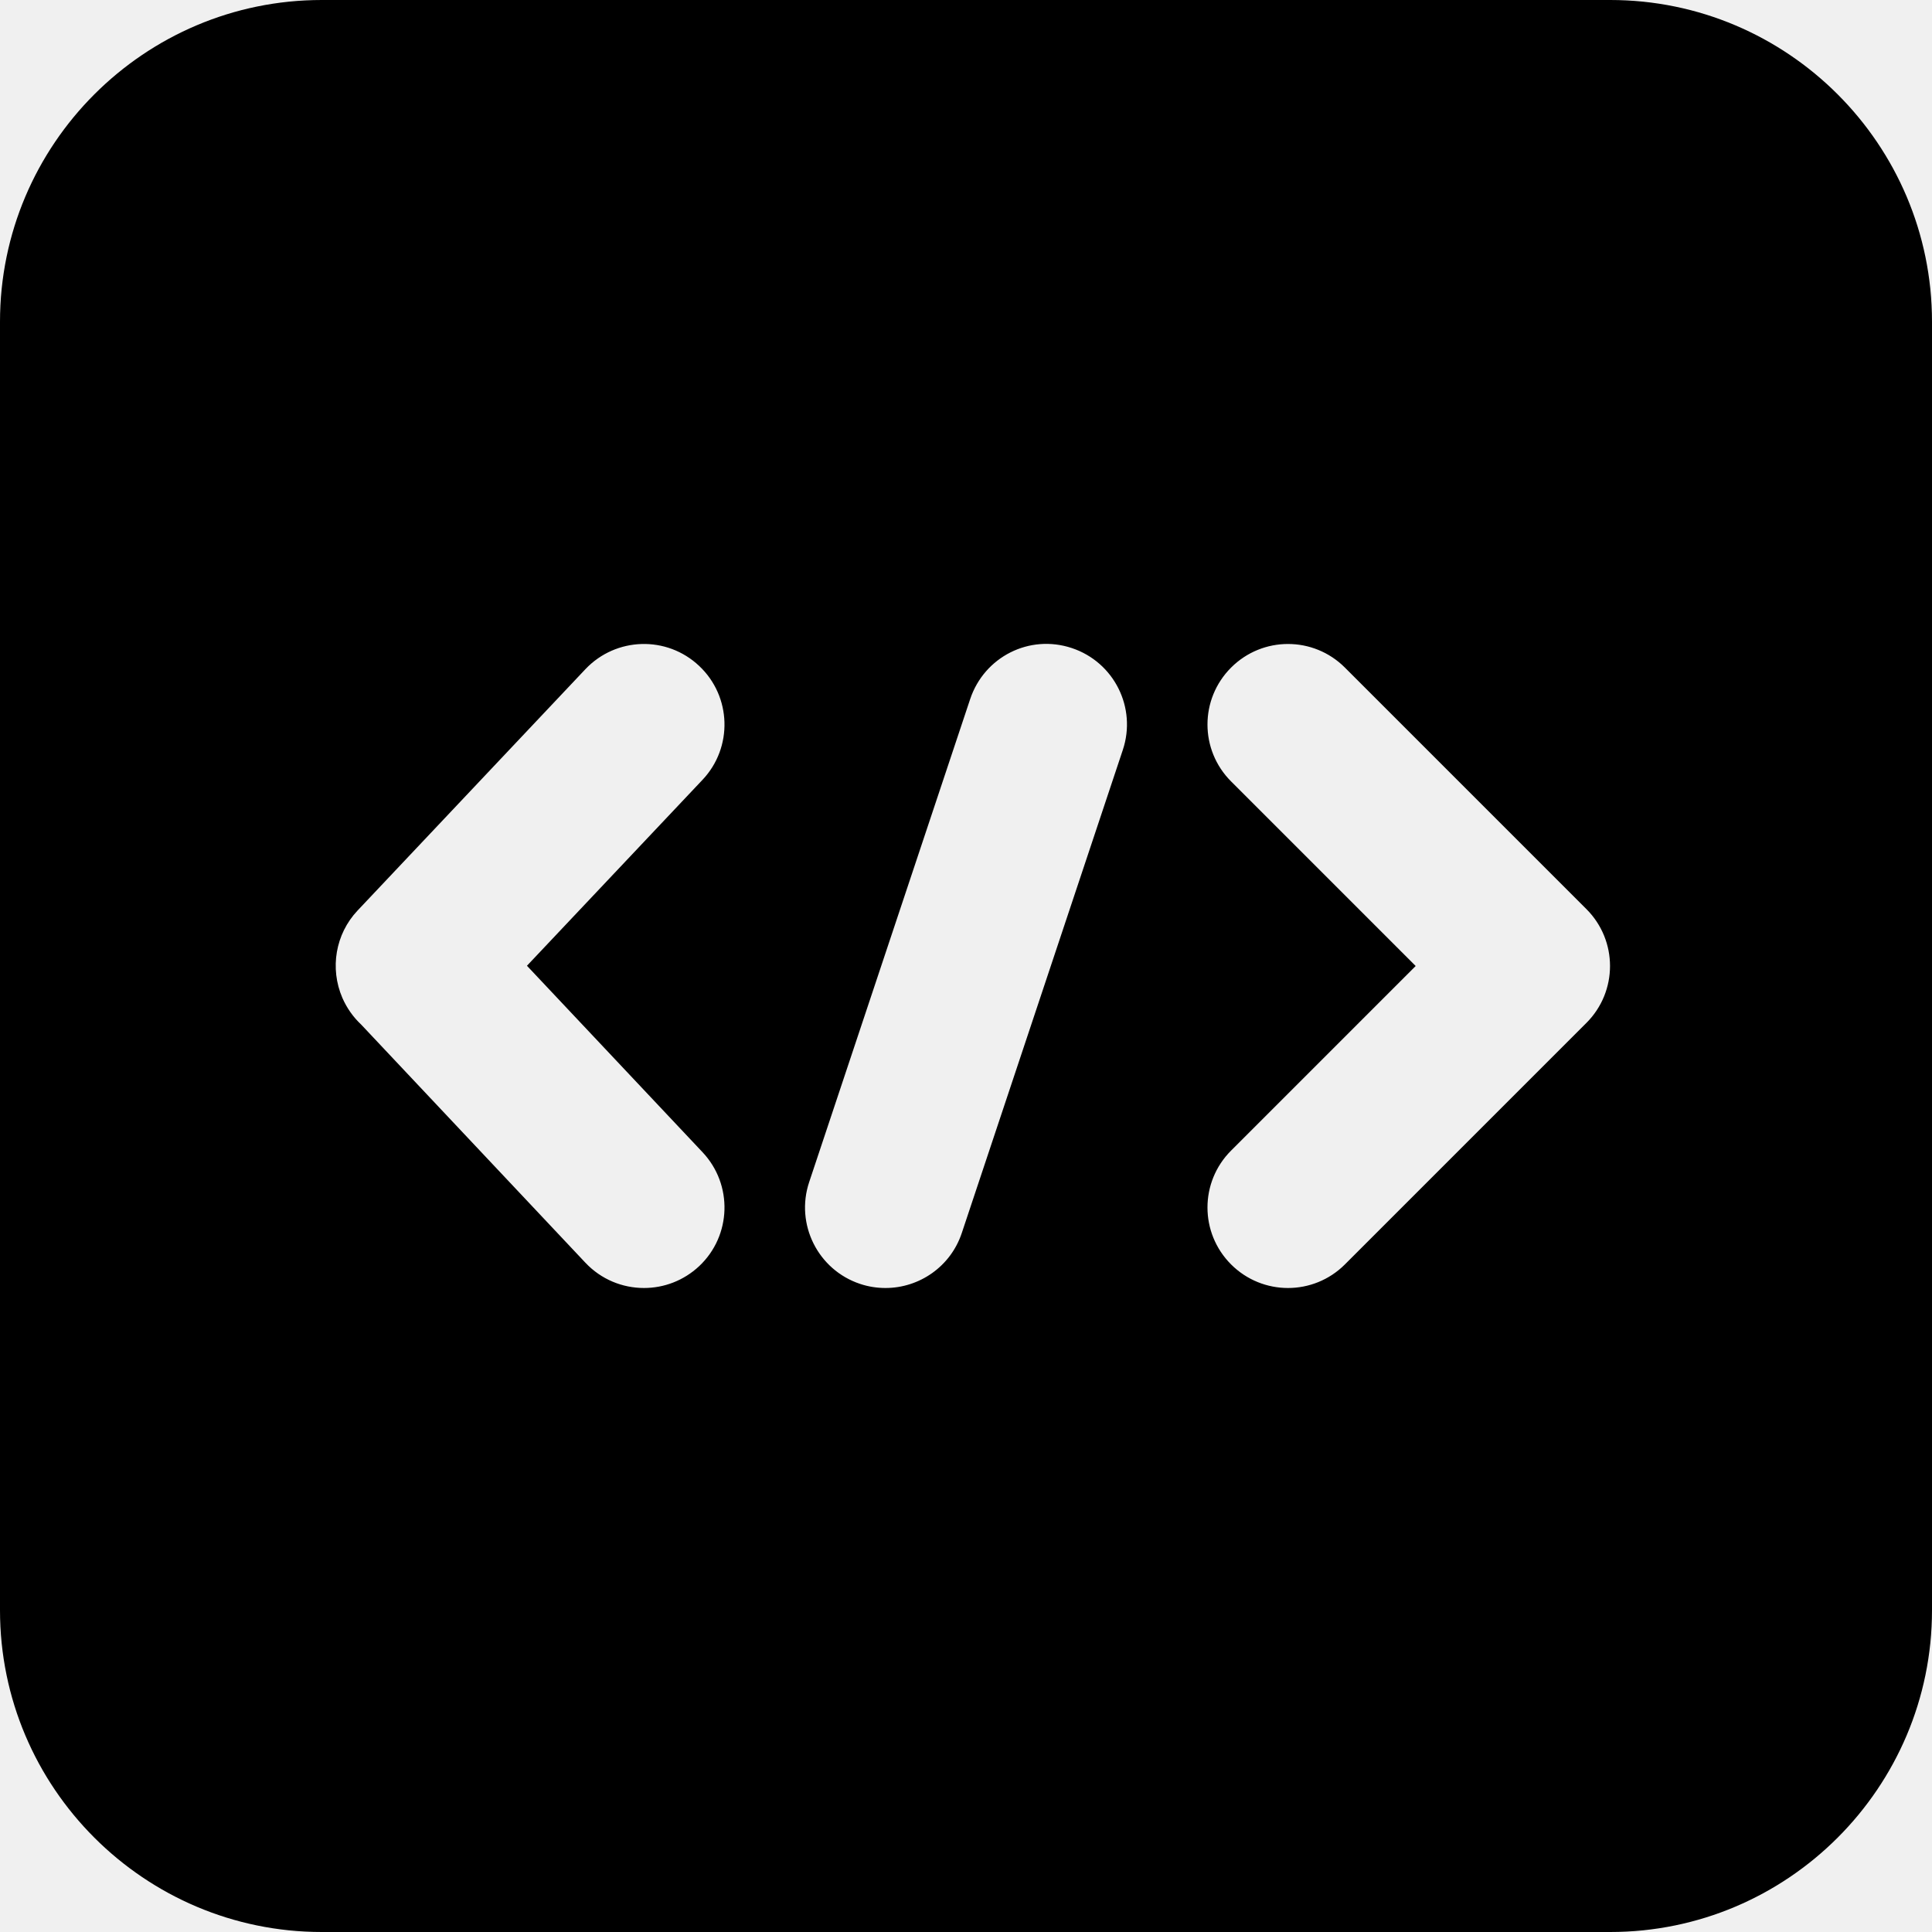
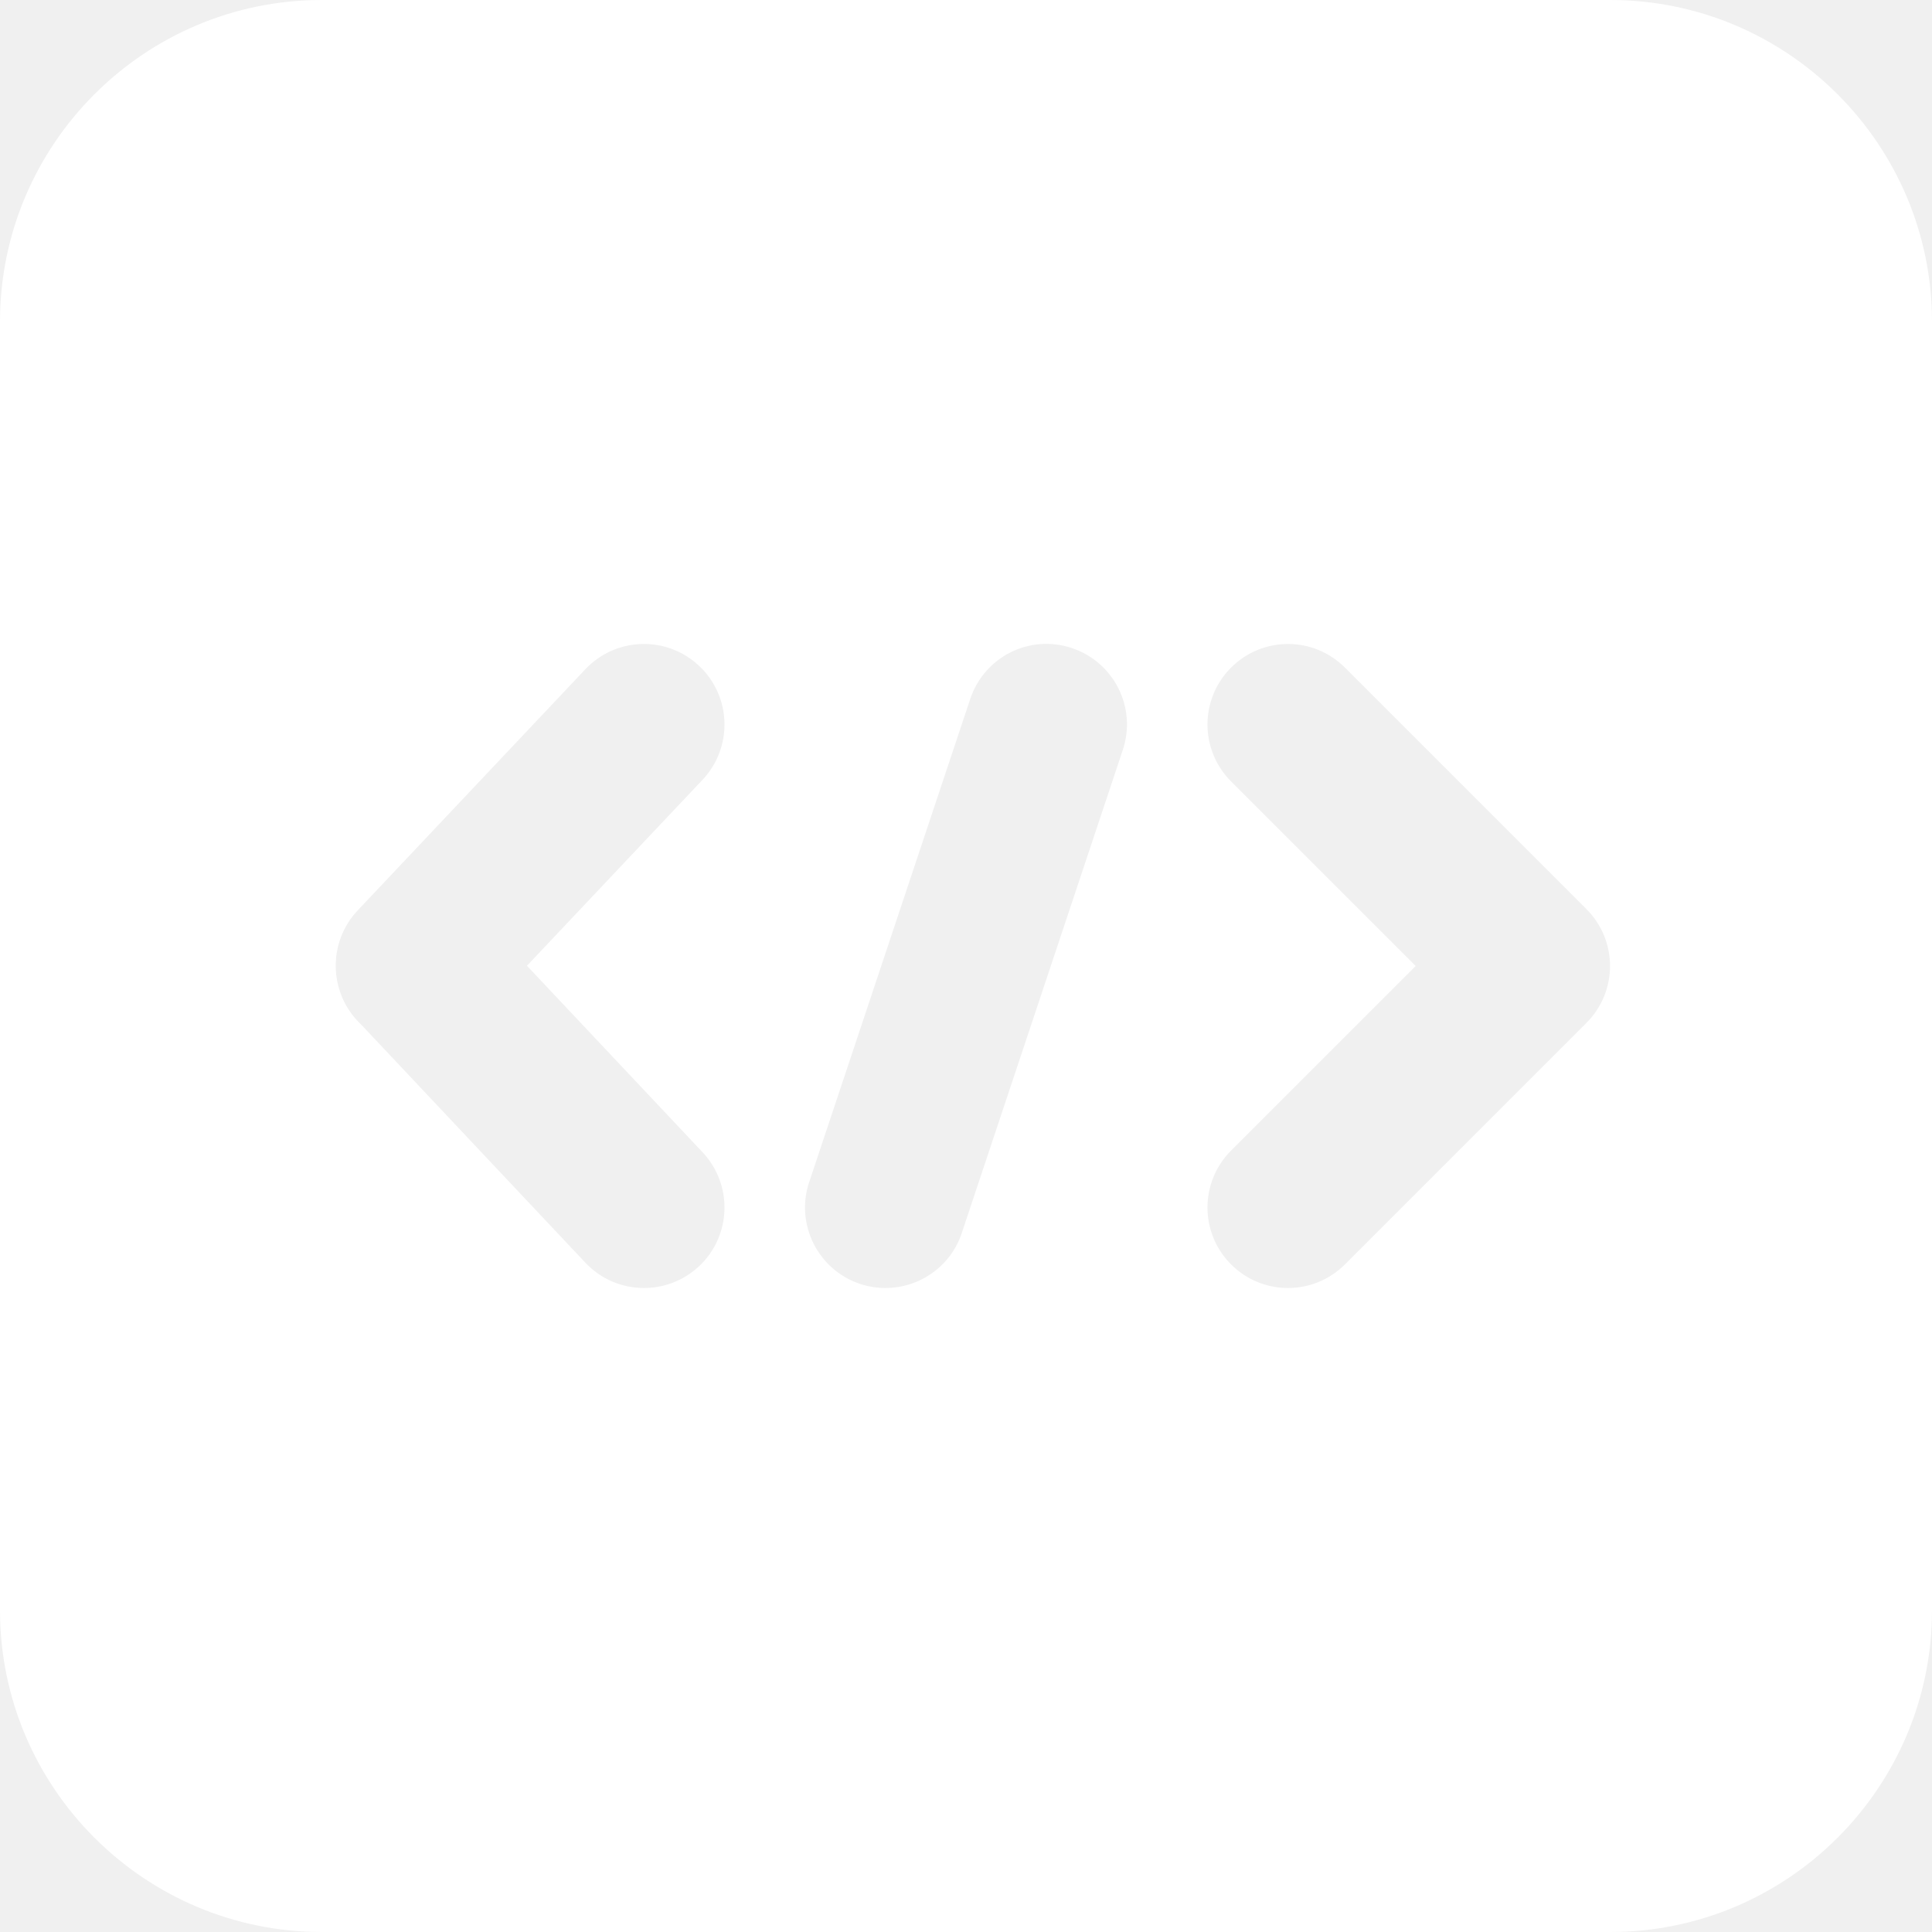
- <svg xmlns="http://www.w3.org/2000/svg" fill="#000000" height="800px" width="800px" version="1.1" id="Layer_1" viewBox="0 0 512 512" xml:space="preserve">
+ <svg xmlns="http://www.w3.org/2000/svg" fill="white" height="800px" width="800px" version="1.1" id="Layer_1" viewBox="0 0 512 512" xml:space="preserve">
  <g>
    <g>
      <path d="M426.731,0H85.269C38.251,0,0,38.251,0,85.269v341.461C0,473.749,38.251,512,85.269,512h341.461    C473.749,512,512,473.749,512,426.731V85.269C512,38.251,473.749,0,426.731,0z M186.197,305.365    c8.064,8.576,7.68,22.08-0.896,30.165c-4.139,3.883-9.387,5.803-14.635,5.803c-5.675,0-11.328-2.24-15.531-6.699l-59.413-63.104    c-2.091-1.963-3.797-4.352-4.992-7.083c-3.371-7.829-1.835-16.896,3.989-23.104l60.416-64c8.107-8.555,21.589-8.96,30.165-0.853    c8.576,8.085,8.96,21.589,0.896,30.144l-46.549,49.301L186.197,305.365z M297.557,198.741l-42.667,128    c-2.965,8.939-11.285,14.592-20.224,14.592c-2.24,0-4.501-0.341-6.741-1.088c-11.179-3.733-17.216-15.829-13.483-26.987    l42.667-128c3.733-11.179,15.701-17.28,26.965-13.504C295.253,175.488,301.291,187.563,297.557,198.741z M420.416,271.083l-64,64    c-4.16,4.16-9.621,6.251-15.083,6.251c-5.461,0-10.923-2.091-15.083-6.251c-8.341-8.341-8.341-21.824,0-30.165L375.168,256    l-48.917-48.917c-8.341-8.341-8.341-21.824,0-30.165s21.824-8.341,30.165,0l64,64    C428.757,249.259,428.757,262.741,420.416,271.083z" />
    </g>
  </g>
</svg>
